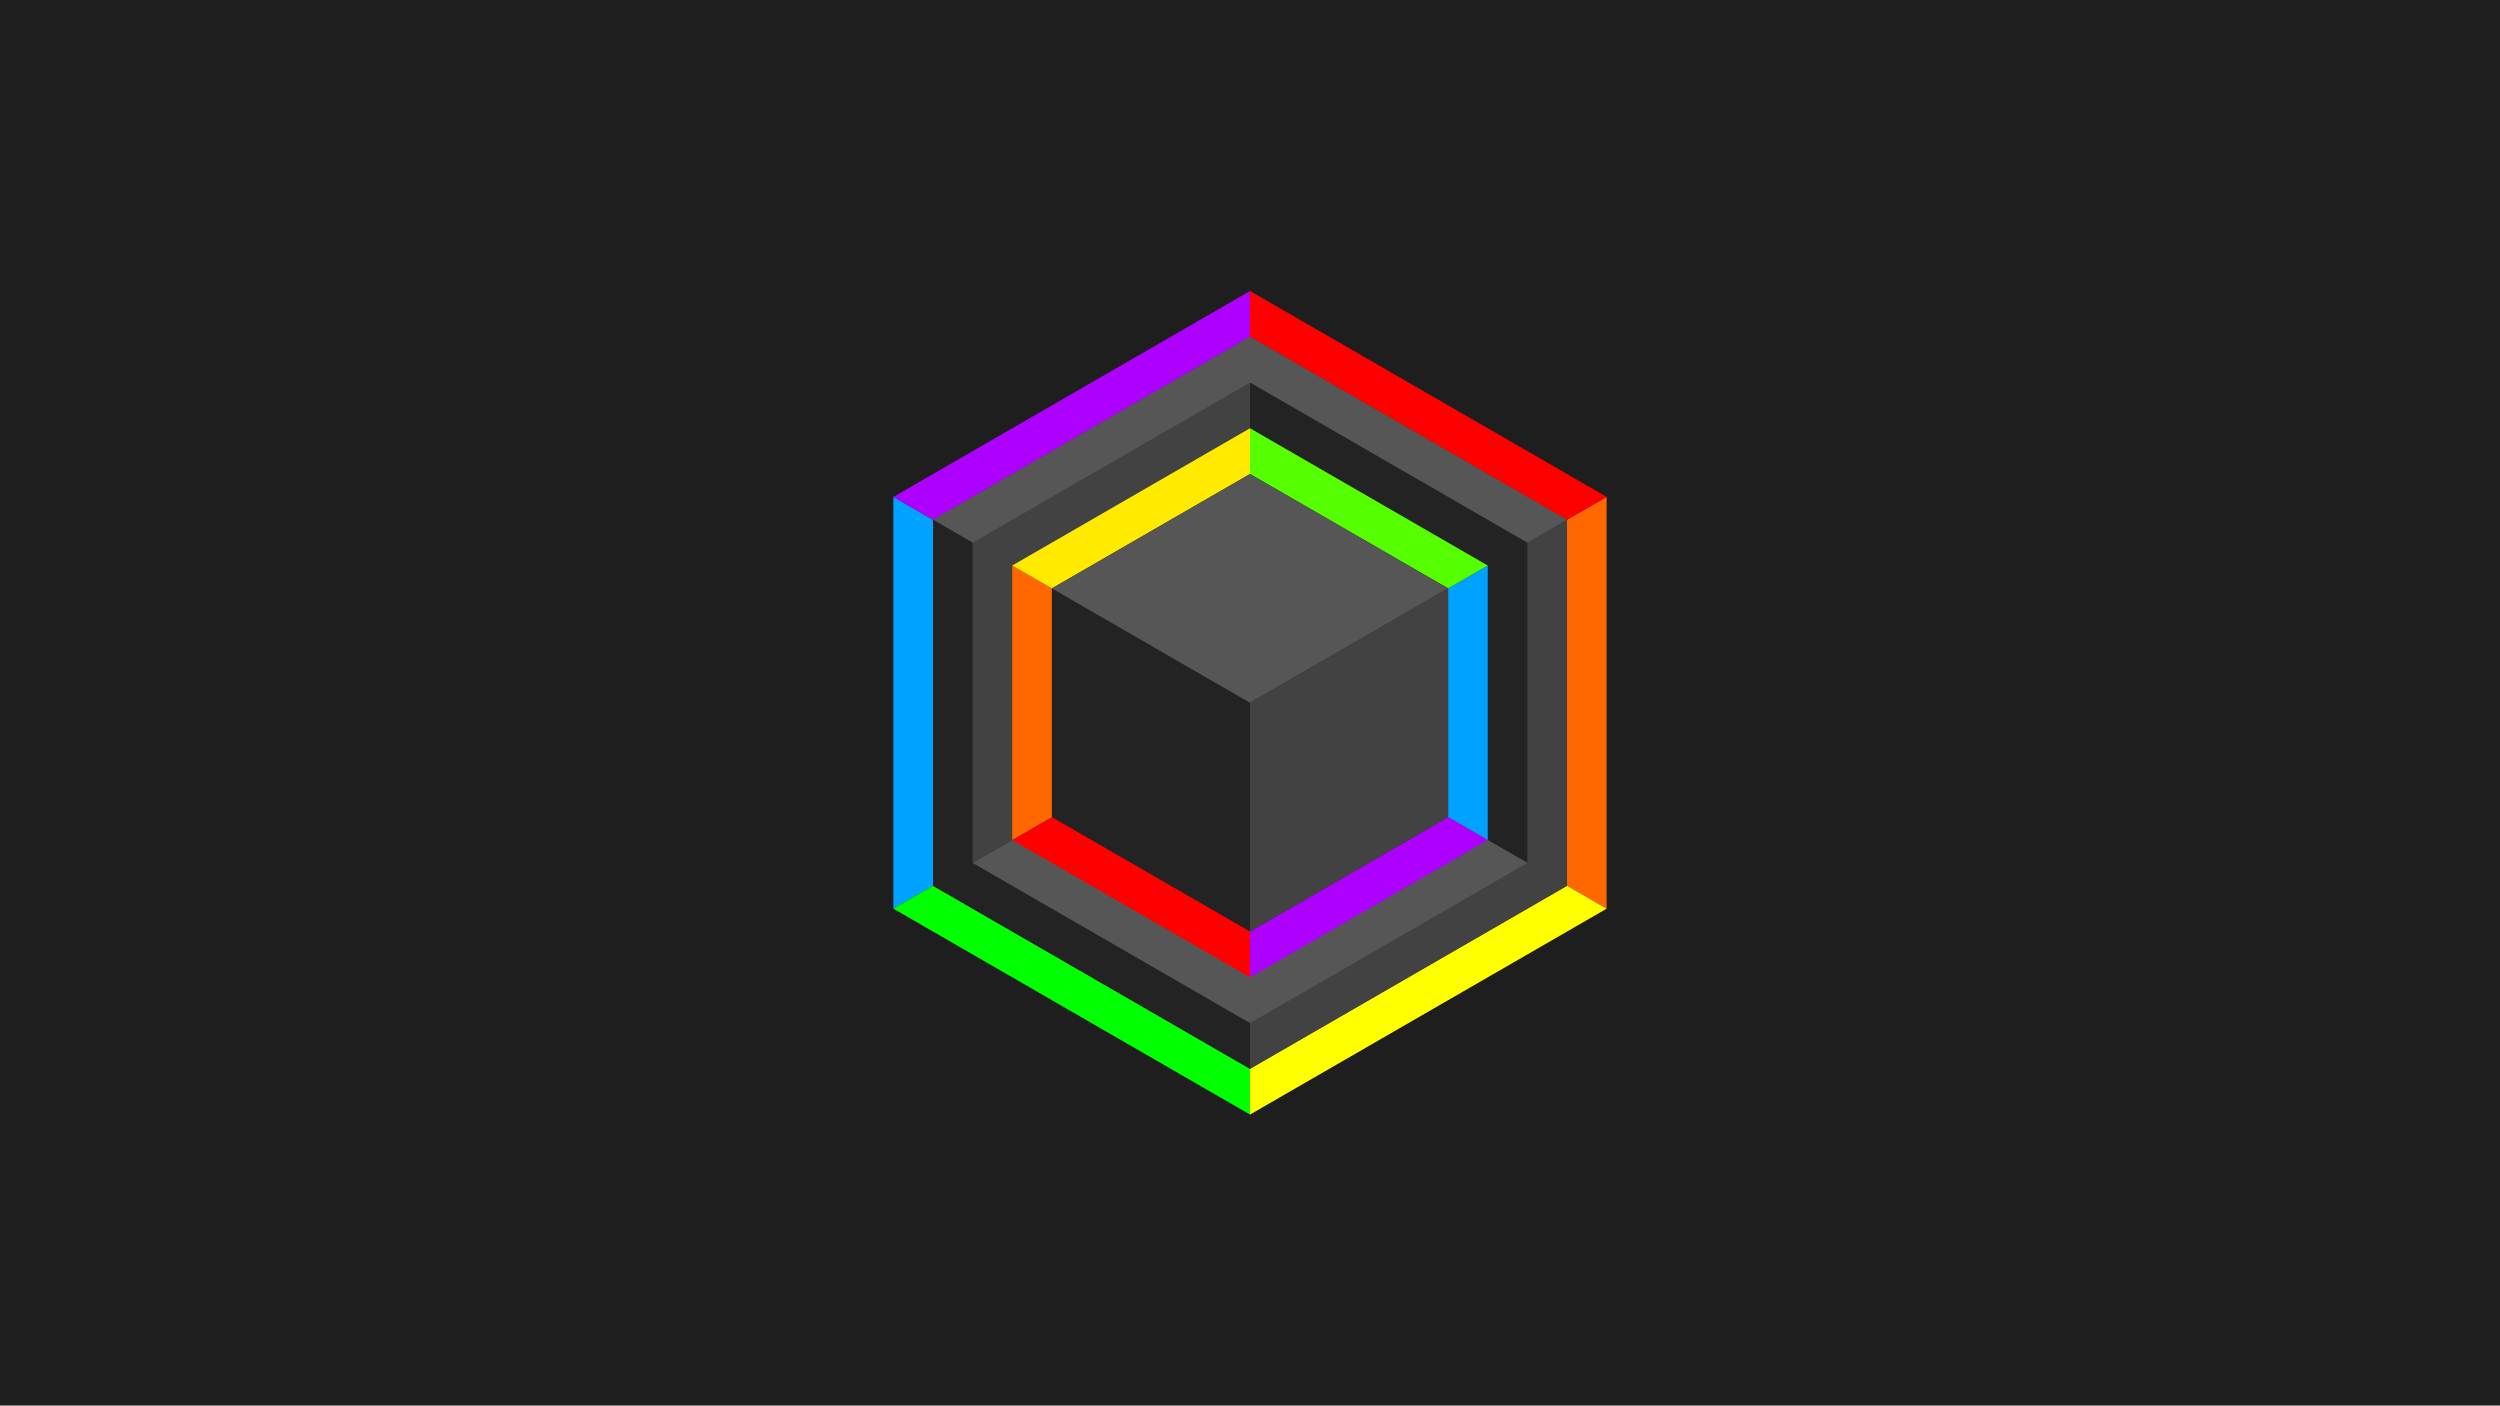
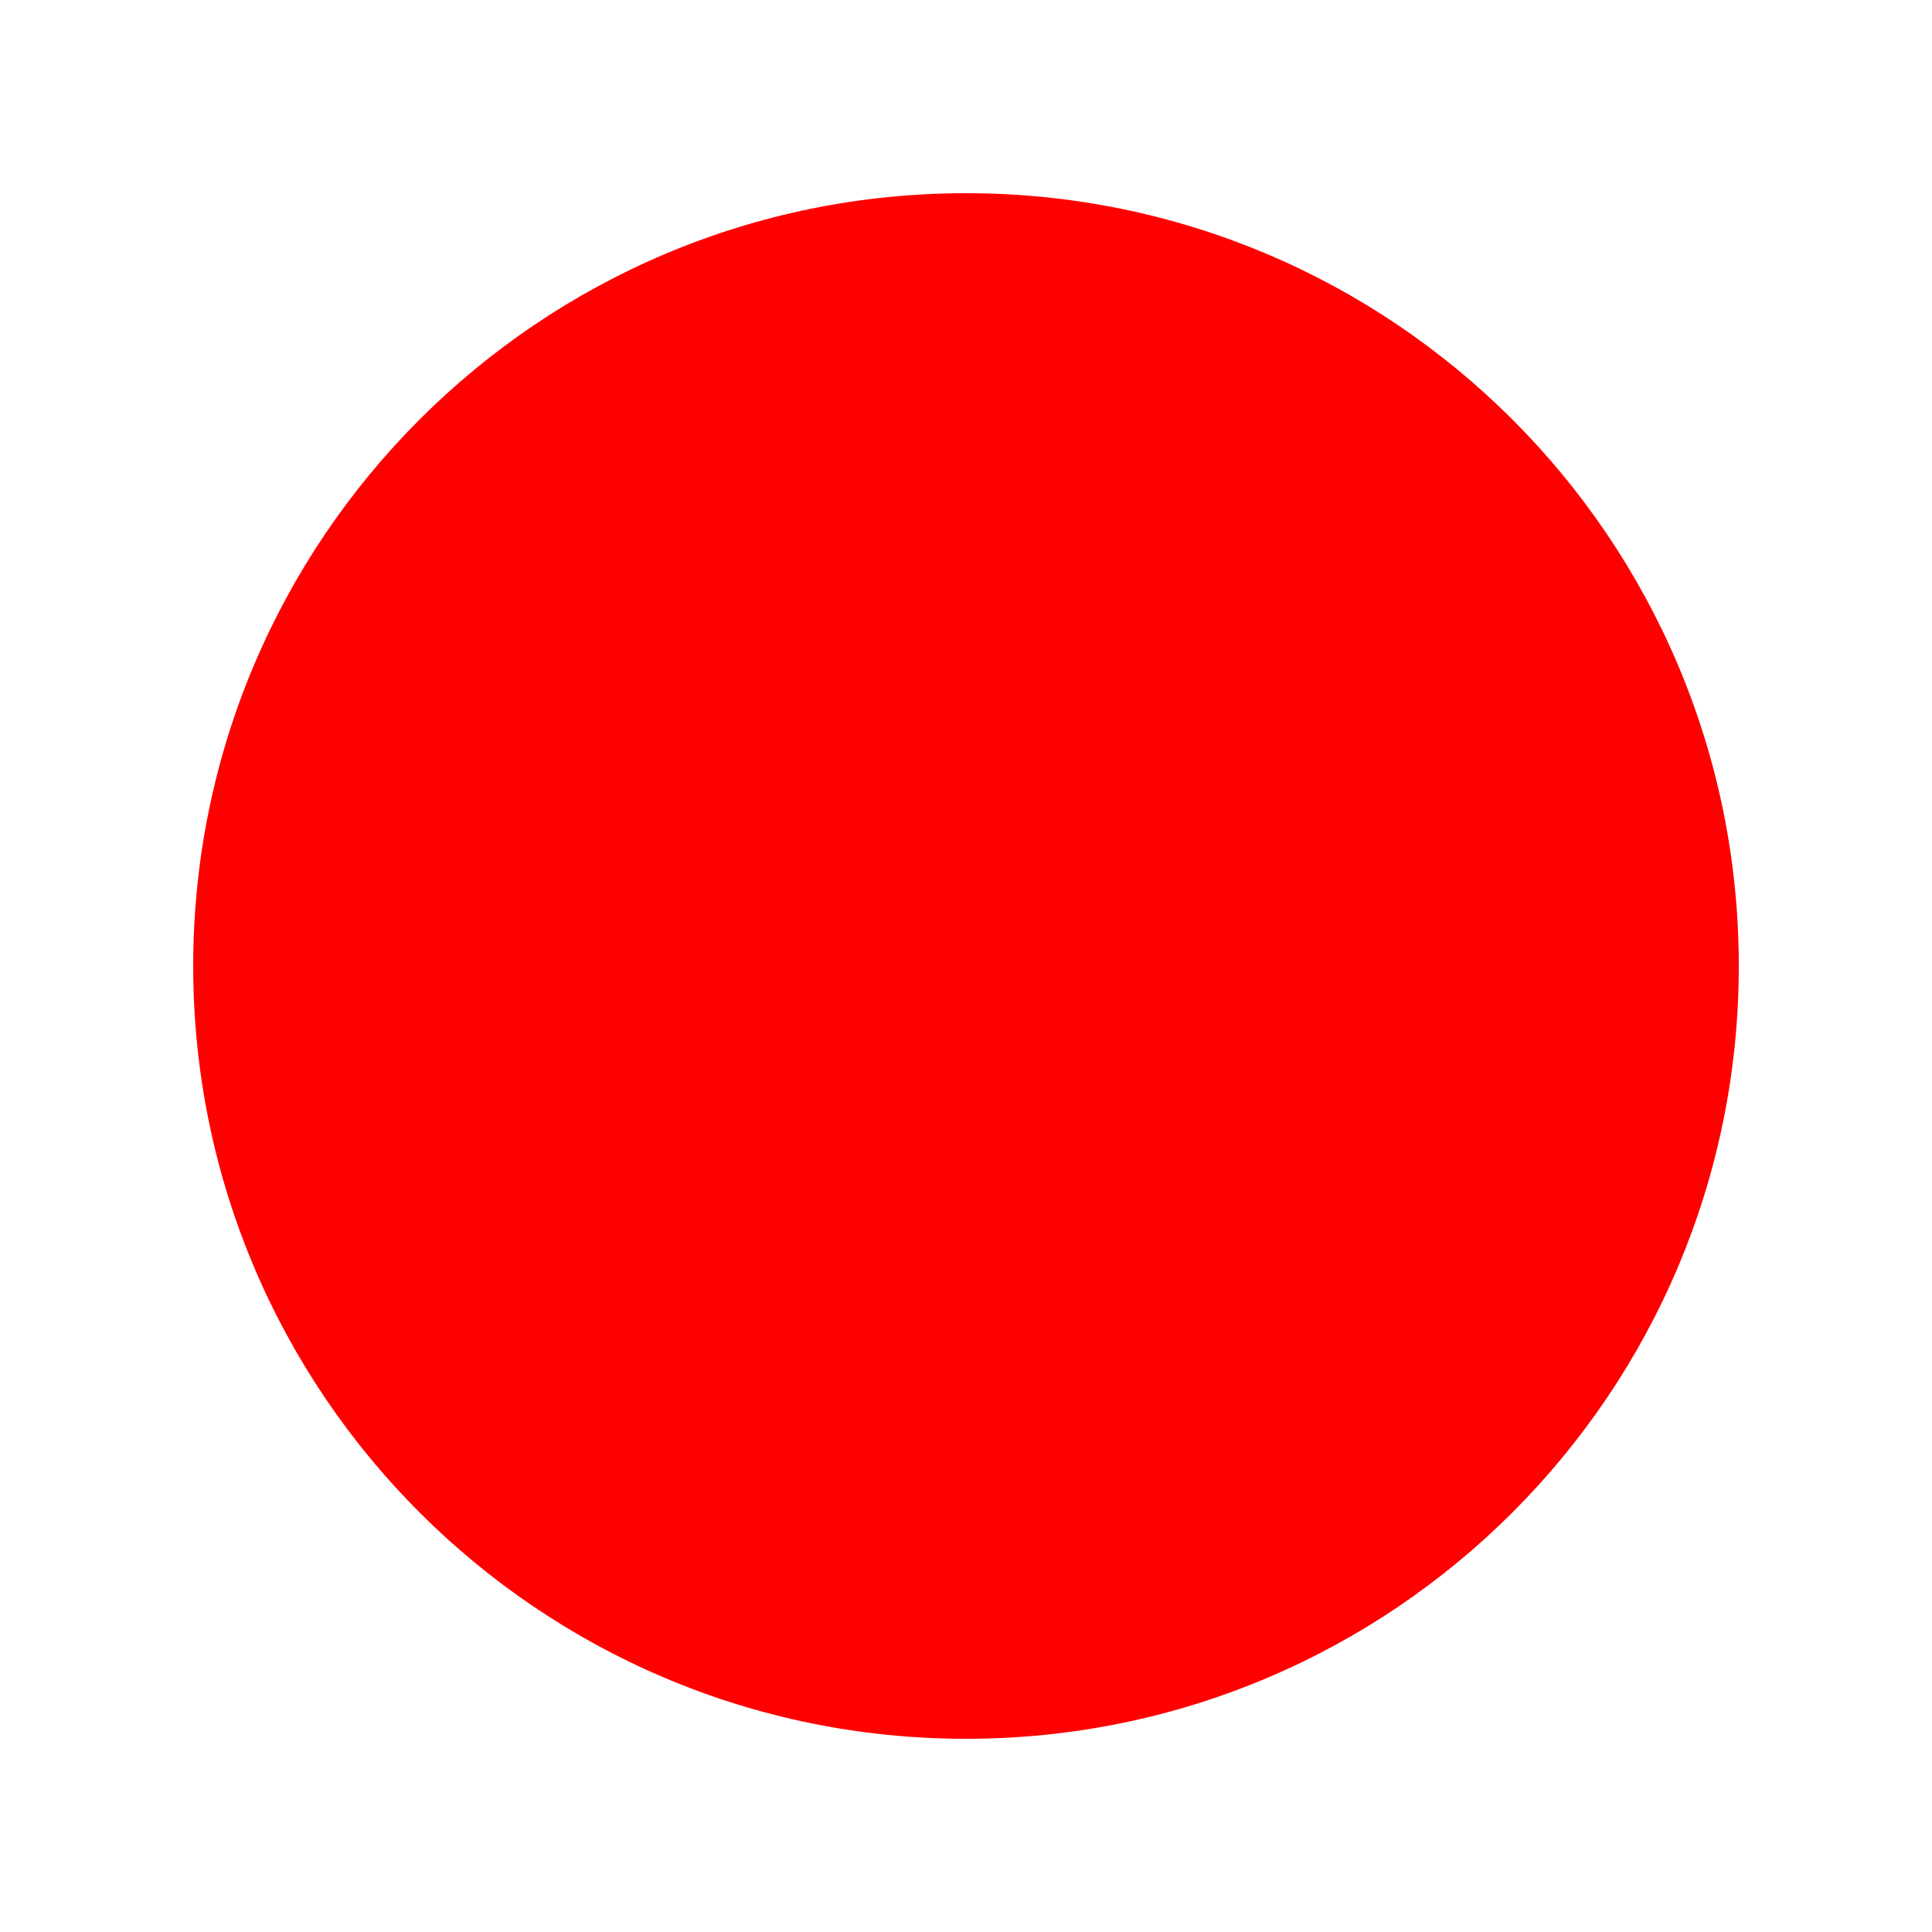
- <svg xmlns="http://www.w3.org/2000/svg" xmlns:ns1="http://www.openswatchbook.org/uri/2009/osb" xmlns:xlink="http://www.w3.org/1999/xlink" id="svg8" version="1.1" viewBox="0 0 361.421 203.2" height="768" width="1366">
-   <defs id="defs2">
-     <linearGradient ns1:paint="solid" id="linearGradient2945">
-       <stop id="stop2943" offset="0" style="stop-color:#232323;stop-opacity:1;" />
-     </linearGradient>
-     <linearGradient ns1:paint="solid" id="linearGradient2939">
-       <stop id="stop2937" offset="0" style="stop-color:#424242;stop-opacity:1;" />
-     </linearGradient>
-     <linearGradient ns1:paint="solid" id="linearGradient2927">
-       <stop id="stop2925" offset="0" style="stop-color:#ffff00;stop-opacity:1;" />
-     </linearGradient>
-     <linearGradient ns1:paint="solid" id="linearGradient2921">
-       <stop id="stop2919" offset="0" style="stop-color:#ff6800;stop-opacity:1;" />
-     </linearGradient>
-     <linearGradient ns1:paint="solid" id="linearGradient2915">
-       <stop id="stop2913" offset="0" style="stop-color:#ff0000;stop-opacity:1;" />
-     </linearGradient>
-     <linearGradient ns1:paint="solid" id="linearGradient2909">
-       <stop id="stop2907" offset="0" style="stop-color:#ad00ff;stop-opacity:1;" />
-     </linearGradient>
-     <linearGradient ns1:paint="solid" id="linearGradient2903">
-       <stop id="stop2901" offset="0" style="stop-color:#00a2ff;stop-opacity:1;" />
-     </linearGradient>
-     <linearGradient ns1:paint="solid" id="linearGradient2897">
-       <stop id="stop2895" offset="0" style="stop-color:#00ff00;stop-opacity:1;" />
-     </linearGradient>
-     <linearGradient ns1:paint="solid" id="linearGradient2783">
-       <stop id="stop2781" offset="0" style="stop-color:#565656;stop-opacity:1;" />
-     </linearGradient>
-     <linearGradient gradientTransform="translate(9.8657886e-6,1.217041e-6)" gradientUnits="userSpaceOnUse" y2="168.942" x2="226.538" y1="168.942" x1="134.883" id="linearGradient2785" xlink:href="#linearGradient2783" />
-     <linearGradient gradientUnits="userSpaceOnUse" y2="211.275" x2="217.372" y1="211.275" x1="180.71" id="linearGradient2899" xlink:href="#linearGradient2897" />
-     <linearGradient gradientUnits="userSpaceOnUse" y2="154.39" x2="199.041" y1="154.39" x1="162.38" id="linearGradient2905" xlink:href="#linearGradient2903" />
-     <linearGradient gradientUnits="userSpaceOnUse" y2="211.275" x2="180.71" y1="211.275" x1="144.049" id="linearGradient2911" xlink:href="#linearGradient2909" />
-     <linearGradient gradientUnits="userSpaceOnUse" y2="154.39" x2="199.041" y1="154.39" x1="162.38" id="linearGradient2917" xlink:href="#linearGradient2915" />
-     <linearGradient gradientUnits="userSpaceOnUse" y2="179.525" x2="199.041" y1="179.525" x1="162.38" id="linearGradient2923" xlink:href="#linearGradient2921" />
-     <linearGradient gradientUnits="userSpaceOnUse" y2="154.39" x2="199.041" y1="154.39" x1="162.38" id="linearGradient2929" xlink:href="#linearGradient2927" />
-     <linearGradient gradientUnits="userSpaceOnUse" y2="208.629" x2="226.538" y1="208.629" x1="180.71" id="linearGradient2941" xlink:href="#linearGradient2939" />
-     <linearGradient gradientUnits="userSpaceOnUse" y2="208.629" x2="180.71" y1="208.629" x1="134.883" id="linearGradient2947" xlink:href="#linearGradient2945" />
-     <clipPath id="clipPath5929" clipPathUnits="userSpaceOnUse">
-       <rect transform="rotate(45)" y="-333.038" x="-333.032" height="0.008" width="0.014" id="rect5931" style="opacity:1;fill:#ff0000;fill-opacity:1;fill-rule:nonzero;stroke:none;stroke-width:0;stroke-linecap:round;stroke-miterlimit:4;stroke-dasharray:none;stroke-opacity:1" />
-     </clipPath>
-   </defs>
-   <g id="layer2">
-     <rect y="-7.1054274e-15" x="0" height="203.2" width="361.421" id="rect6934" style="opacity:1;fill:#1e1e1e;fill-opacity:1;fill-rule:nonzero;stroke:none;stroke-width:0.444;stroke-linecap:round;stroke-miterlimit:4;stroke-dasharray:none;stroke-opacity:1" />
-   </g>
-   <g style="opacity:1" transform="translate(0,-93.80001)" id="layer1">
-     <flowRoot transform="matrix(0.2645833,0,0,0.2645833,6.557245,98.91878)" style="font-style:normal;font-variant:normal;font-weight:normal;font-stretch:normal;font-size:40px;line-height:1.25;font-family:Ubuntu;-inkscape-font-specification:Ubuntu;letter-spacing:0px;word-spacing:0px;fill:#000000;fill-opacity:1;stroke:none" id="flowRoot917" xml:space="preserve">
-       <flowRegion style="font-style:normal;font-variant:normal;font-weight:normal;font-stretch:normal;font-family:Ubuntu;-inkscape-font-specification:Ubuntu" id="flowRegion919">
-         <rect style="font-style:normal;font-variant:normal;font-weight:normal;font-stretch:normal;font-family:Ubuntu;-inkscape-font-specification:Ubuntu" y="341.571" x="633.571" height="52.857" width="50" id="rect921" />
-       </flowRegion>
-       <flowPara style="font-style:italic;font-variant:normal;font-weight:500;font-stretch:normal;font-family:Roboto;-inkscape-font-specification:'Roboto Medium Italic';fill:#686868;fill-opacity:1" id="flowPara923">CA</flowPara>
-     </flowRoot>
-     <path transform="matrix(0,1.623798,-1.623798,0,498.0005,-98.03713)" style="opacity:1;fill:url(#linearGradient2923);fill-opacity:1;fill-rule:nonzero;stroke:none;stroke-width:0.053;stroke-linecap:round;stroke-miterlimit:4;stroke-dasharray:none;stroke-opacity:1" id="path894" d="m 180.71,195.4 -18.331,-31.75 36.662,0 z" />
-     <path d="m 180.71,170.265 -18.331,-31.75 36.662,0 z" id="path896" style="opacity:1;fill:url(#linearGradient2905);fill-opacity:1;fill-rule:nonzero;stroke:none;stroke-width:0.053;stroke-linecap:round;stroke-miterlimit:4;stroke-dasharray:none;stroke-opacity:1" transform="matrix(-1.40625,0.8118988,-0.8118988,-1.40625,521.5165,258.3504)" />
-     <path transform="matrix(-1.40625,0.8118988,-0.8118988,-1.40625,573.072,228.5848)" style="opacity:1;fill:url(#linearGradient2917);fill-opacity:1;fill-rule:nonzero;stroke:none;stroke-width:0.053;stroke-linecap:round;stroke-miterlimit:4;stroke-dasharray:none;stroke-opacity:1" id="path900" d="m 180.71,170.265 -18.331,-31.75 36.662,0 z" />
-     <path transform="matrix(0,1.623798,-1.623798,0,498.0005,-98.03713)" d="m 162.38,227.15 -18.331,-31.75 36.662,0 z" id="path898" style="opacity:1;fill:url(#linearGradient2911);fill-opacity:1;fill-rule:nonzero;stroke:none;stroke-width:0.053;stroke-linecap:round;stroke-miterlimit:4;stroke-dasharray:none;stroke-opacity:1" />
-     <path d="m 180.71,170.265 -18.331,-31.75 36.662,0 z" id="path902" style="opacity:1;fill:url(#linearGradient2929);fill-opacity:1;fill-rule:nonzero;stroke:none;stroke-width:0.053;stroke-linecap:round;stroke-miterlimit:4;stroke-dasharray:none;stroke-opacity:1" transform="matrix(-1.40625,0.8118988,-0.8118988,-1.40625,573.072,288.116)" />
-     <path transform="matrix(0,1.623798,-1.623798,0,498.0005,-98.03713)" d="m 199.041,227.15 -18.331,-31.75 36.662,0 z" id="path904" style="opacity:1;fill:url(#linearGradient2899);fill-opacity:1;fill-rule:nonzero;stroke:none;stroke-width:0.053;stroke-linecap:round;stroke-miterlimit:4;stroke-dasharray:none;stroke-opacity:1" />
-     <path transform="scale(-1)" d="m -226.538,-168.942 0,-52.917 45.827,-26.458 45.827,26.458 0,52.917 -45.827,26.458 z" id="path837" style="opacity:1;fill:#3c3c3c;fill-opacity:1;fill-rule:nonzero;stroke:none;stroke-width:0.155;stroke-linecap:round;stroke-miterlimit:4;stroke-dasharray:none;stroke-opacity:1" />
-     <path transform="scale(-1)" style="opacity:1;fill:#282828;fill-opacity:1;fill-rule:nonzero;stroke:none;stroke-width:0.136;stroke-linecap:round;stroke-miterlimit:4;stroke-dasharray:none;stroke-opacity:1" id="path884" d="m -220.809,-172.249 0,-46.302 40.099,-23.151 40.099,23.151 0,46.302 -40.099,23.151 z" />
-     <g id="g4080">
-       <path style="opacity:1;fill:url(#linearGradient2785);fill-opacity:1;fill-rule:nonzero;stroke:none;stroke-width:0.14;stroke-linecap:round;stroke-miterlimit:4;stroke-dasharray:none;stroke-opacity:1" d="m 180.71,142.483 -45.827,26.458 45.827,26.458 45.827,-26.458 z" id="path957" />
-       <path style="opacity:1;fill:url(#linearGradient2941);fill-opacity:1;fill-rule:nonzero;stroke:none;stroke-width:0.14;stroke-linecap:round;stroke-miterlimit:4;stroke-dasharray:none;stroke-opacity:1" d="m 226.538,168.942 -45.827,26.458 v 52.917 l 45.827,-26.458 z" id="path961" />
-       <path style="opacity:1;fill:url(#linearGradient2947);fill-opacity:1;fill-rule:nonzero;stroke:none;stroke-width:0.14;stroke-linecap:round;stroke-miterlimit:4;stroke-dasharray:none;stroke-opacity:1" d="m 134.883,168.942 v 52.917 l 45.827,26.458 v -52.917 z" id="path965" />
-       <path style="opacity:1;fill:#424242;fill-opacity:1;fill-rule:nonzero;stroke:none;stroke-width:0.122;stroke-linecap:round;stroke-miterlimit:4;stroke-dasharray:none;stroke-opacity:1" d="m 180.71,149.098 -40.099,23.151 v 46.302 l 40.099,-23.151 z" id="path971" />
-       <path style="opacity:1;fill:#232323;fill-opacity:1;fill-rule:nonzero;stroke:none;stroke-width:0.122;stroke-linecap:round;stroke-miterlimit:4;stroke-dasharray:none;stroke-opacity:1" d="m 180.71,149.098 v 46.302 l 40.099,23.151 v -46.302 z" id="path975" />
-       <path style="opacity:1;fill:#565656;fill-opacity:1;fill-rule:nonzero;stroke:none;stroke-width:0.122;stroke-linecap:round;stroke-miterlimit:4;stroke-dasharray:none;stroke-opacity:1" d="m 180.71,195.4 -40.099,23.151 40.099,23.151 40.099,-23.151 z" id="path979" />
-     </g>
-     <path transform="matrix(0,-1.082532,1.082532,0,-30.81628,391.0248)" d="m 180.71,195.4 -18.331,-31.75 36.662,0 z" id="path855" style="opacity:1;fill:#ff6800;fill-opacity:1;fill-rule:nonzero;stroke:none;stroke-width:0.053;stroke-linecap:round;stroke-miterlimit:4;stroke-dasharray:none;stroke-opacity:1" />
-     <path transform="matrix(0.9374999,-0.5412659,0.5412659,0.9374999,-46.4936,153.4331)" style="opacity:1;fill:#00a2ff;fill-opacity:1;fill-rule:nonzero;stroke:none;stroke-width:0.053;stroke-linecap:round;stroke-miterlimit:4;stroke-dasharray:none;stroke-opacity:1" id="path857" d="m 180.71,170.265 -18.331,-31.75 36.662,0 z" />
-     <path transform="matrix(0,-1.082532,1.082532,0,-30.81628,391.0248)" style="opacity:1;fill:#ad00ff;fill-opacity:1;fill-rule:nonzero;stroke:none;stroke-width:0.053;stroke-linecap:round;stroke-miterlimit:4;stroke-dasharray:none;stroke-opacity:1" id="path859" d="m 162.38,227.15 -18.331,-31.75 36.662,0 z" />
-     <path d="m 180.71,170.265 -18.331,-31.75 36.662,0 z" id="path861" style="opacity:1;fill:#ff0000;fill-opacity:1;fill-rule:nonzero;stroke:none;stroke-width:0.053;stroke-linecap:round;stroke-miterlimit:4;stroke-dasharray:none;stroke-opacity:1" transform="matrix(0.9374999,-0.5412659,0.5412659,0.9374999,-80.86398,173.2769)" />
-     <path transform="matrix(0.9374999,-0.5412659,0.5412659,0.9374999,-80.86399,133.5894)" style="opacity:1;fill:#ffea00;fill-opacity:1;fill-rule:nonzero;stroke:none;stroke-width:0.053;stroke-linecap:round;stroke-miterlimit:4;stroke-dasharray:none;stroke-opacity:1" id="path863" d="m 180.71,170.265 -18.331,-31.75 36.662,0 z" />
-     <path transform="matrix(0,-1.082532,1.082532,0,-30.81628,391.0248)" style="opacity:1;fill:#56ff00;fill-opacity:1;fill-rule:nonzero;stroke:none;stroke-width:0.053;stroke-linecap:round;stroke-miterlimit:4;stroke-dasharray:none;stroke-opacity:1" id="path865" d="m 199.041,227.15 -18.331,-31.75 36.662,0 z" />
-     <g transform="translate(0,2e-5)" id="g1006">
-       <path style="opacity:1;fill:#232323;fill-opacity:1;fill-rule:nonzero;stroke:none;stroke-width:0.097;stroke-linecap:round;stroke-miterlimit:4;stroke-dasharray:none;stroke-opacity:1" id="path910" d="m 152.068,211.936 0,-33.073 28.642,-16.536 28.642,16.536 0,33.073 -28.642,16.536 z" />
-       <path style="opacity:1;fill:#565656;fill-opacity:1;fill-rule:nonzero;stroke:none;stroke-width:0.331;stroke-linecap:round;stroke-miterlimit:4;stroke-dasharray:none;stroke-opacity:1" d="M 683,259 574.746,321.5 683,384 791.254,321.5 Z" id="path945" transform="matrix(0.2645833,0,0,0.2645833,0,93.80001)" />
-       <path style="opacity:1;fill:#424242;fill-opacity:1;fill-rule:nonzero;stroke:none;stroke-width:0.331;stroke-linecap:round;stroke-miterlimit:4;stroke-dasharray:none;stroke-opacity:1" d="M 791.254,321.5 683,384 v 125 l 108.254,-62.5 z" transform="matrix(0.2645833,0,0,0.2645833,0,93.80001)" id="path949" />
-     </g>
+ <svg xmlns="http://www.w3.org/2000/svg" viewBox="0 0 200 200" id="svg_root">
+   <g id="rotating" class="color-cycle">
+     <circle cx="100" cy="100" r="80" fill="#ff0000">
+       <animate attributeName="fill" values="#ff0000;#00ff00;#0000ff;#ff0000" dur="6s" repeatCount="indefinite" />
+       <animateTransform attributeName="transform" type="rotate" from="0 100 100" to="360 100 100" dur="10s" repeatCount="indefinite" />
+     </circle>
  </g>
</svg>
